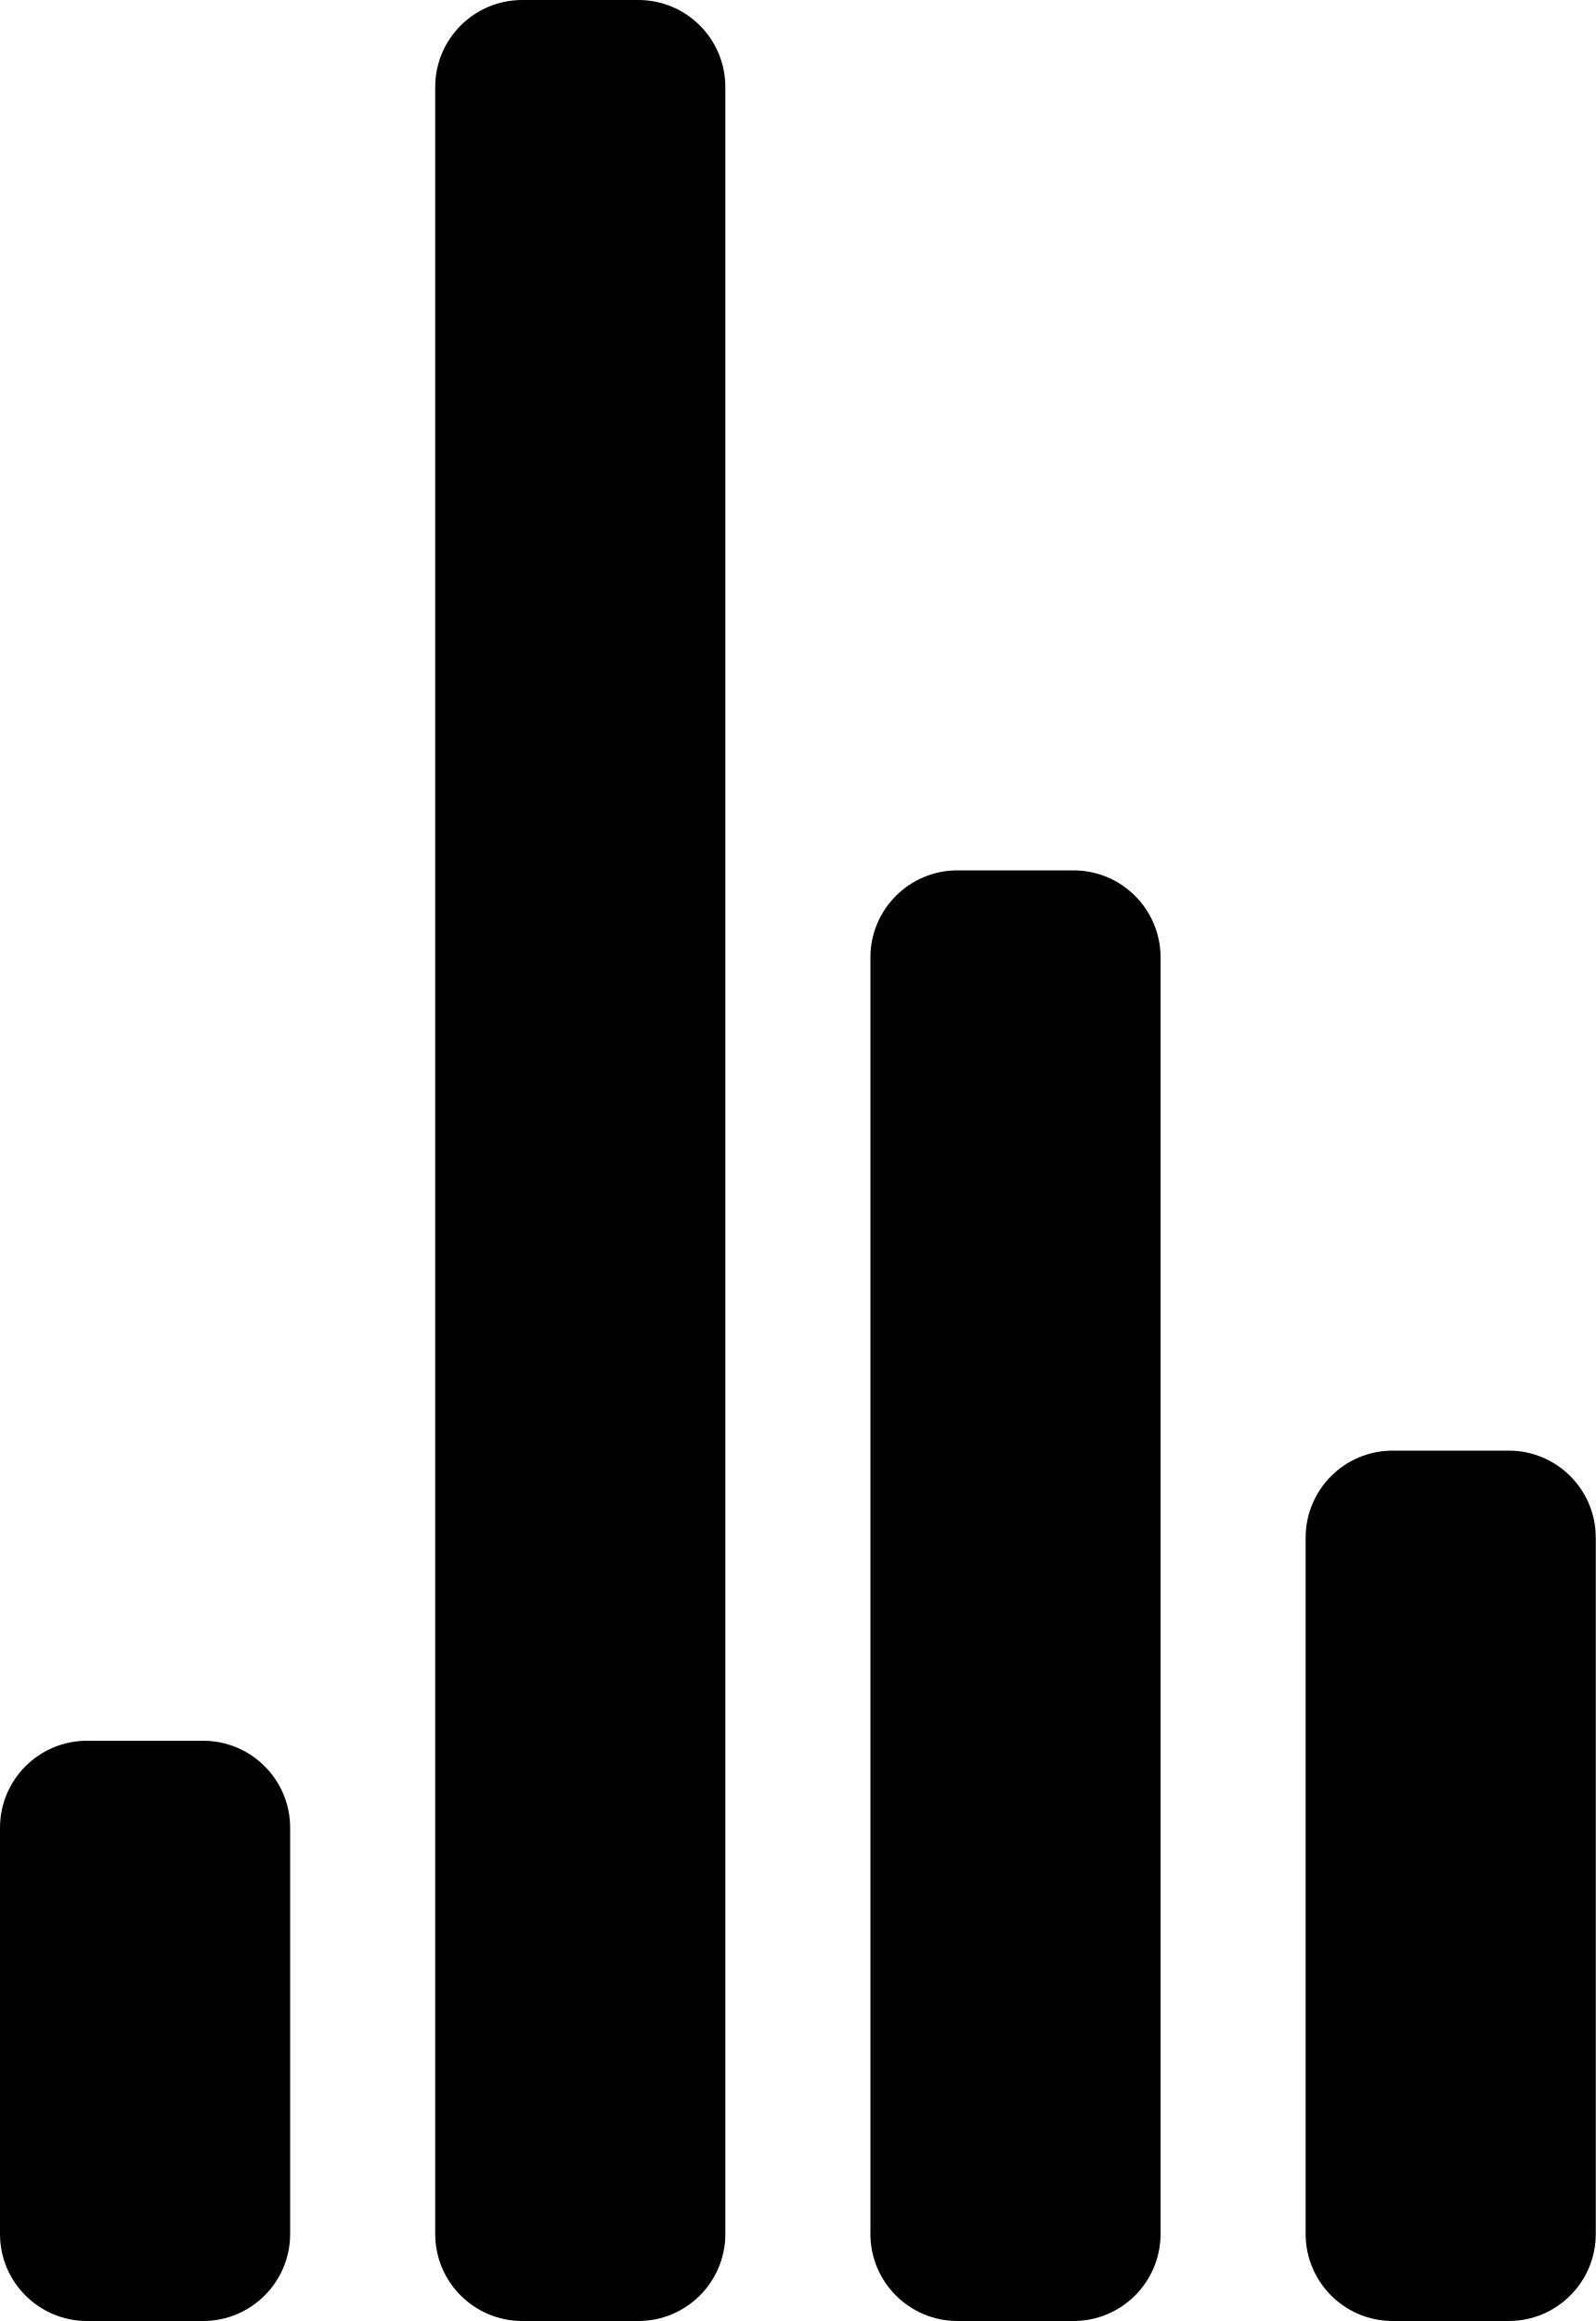
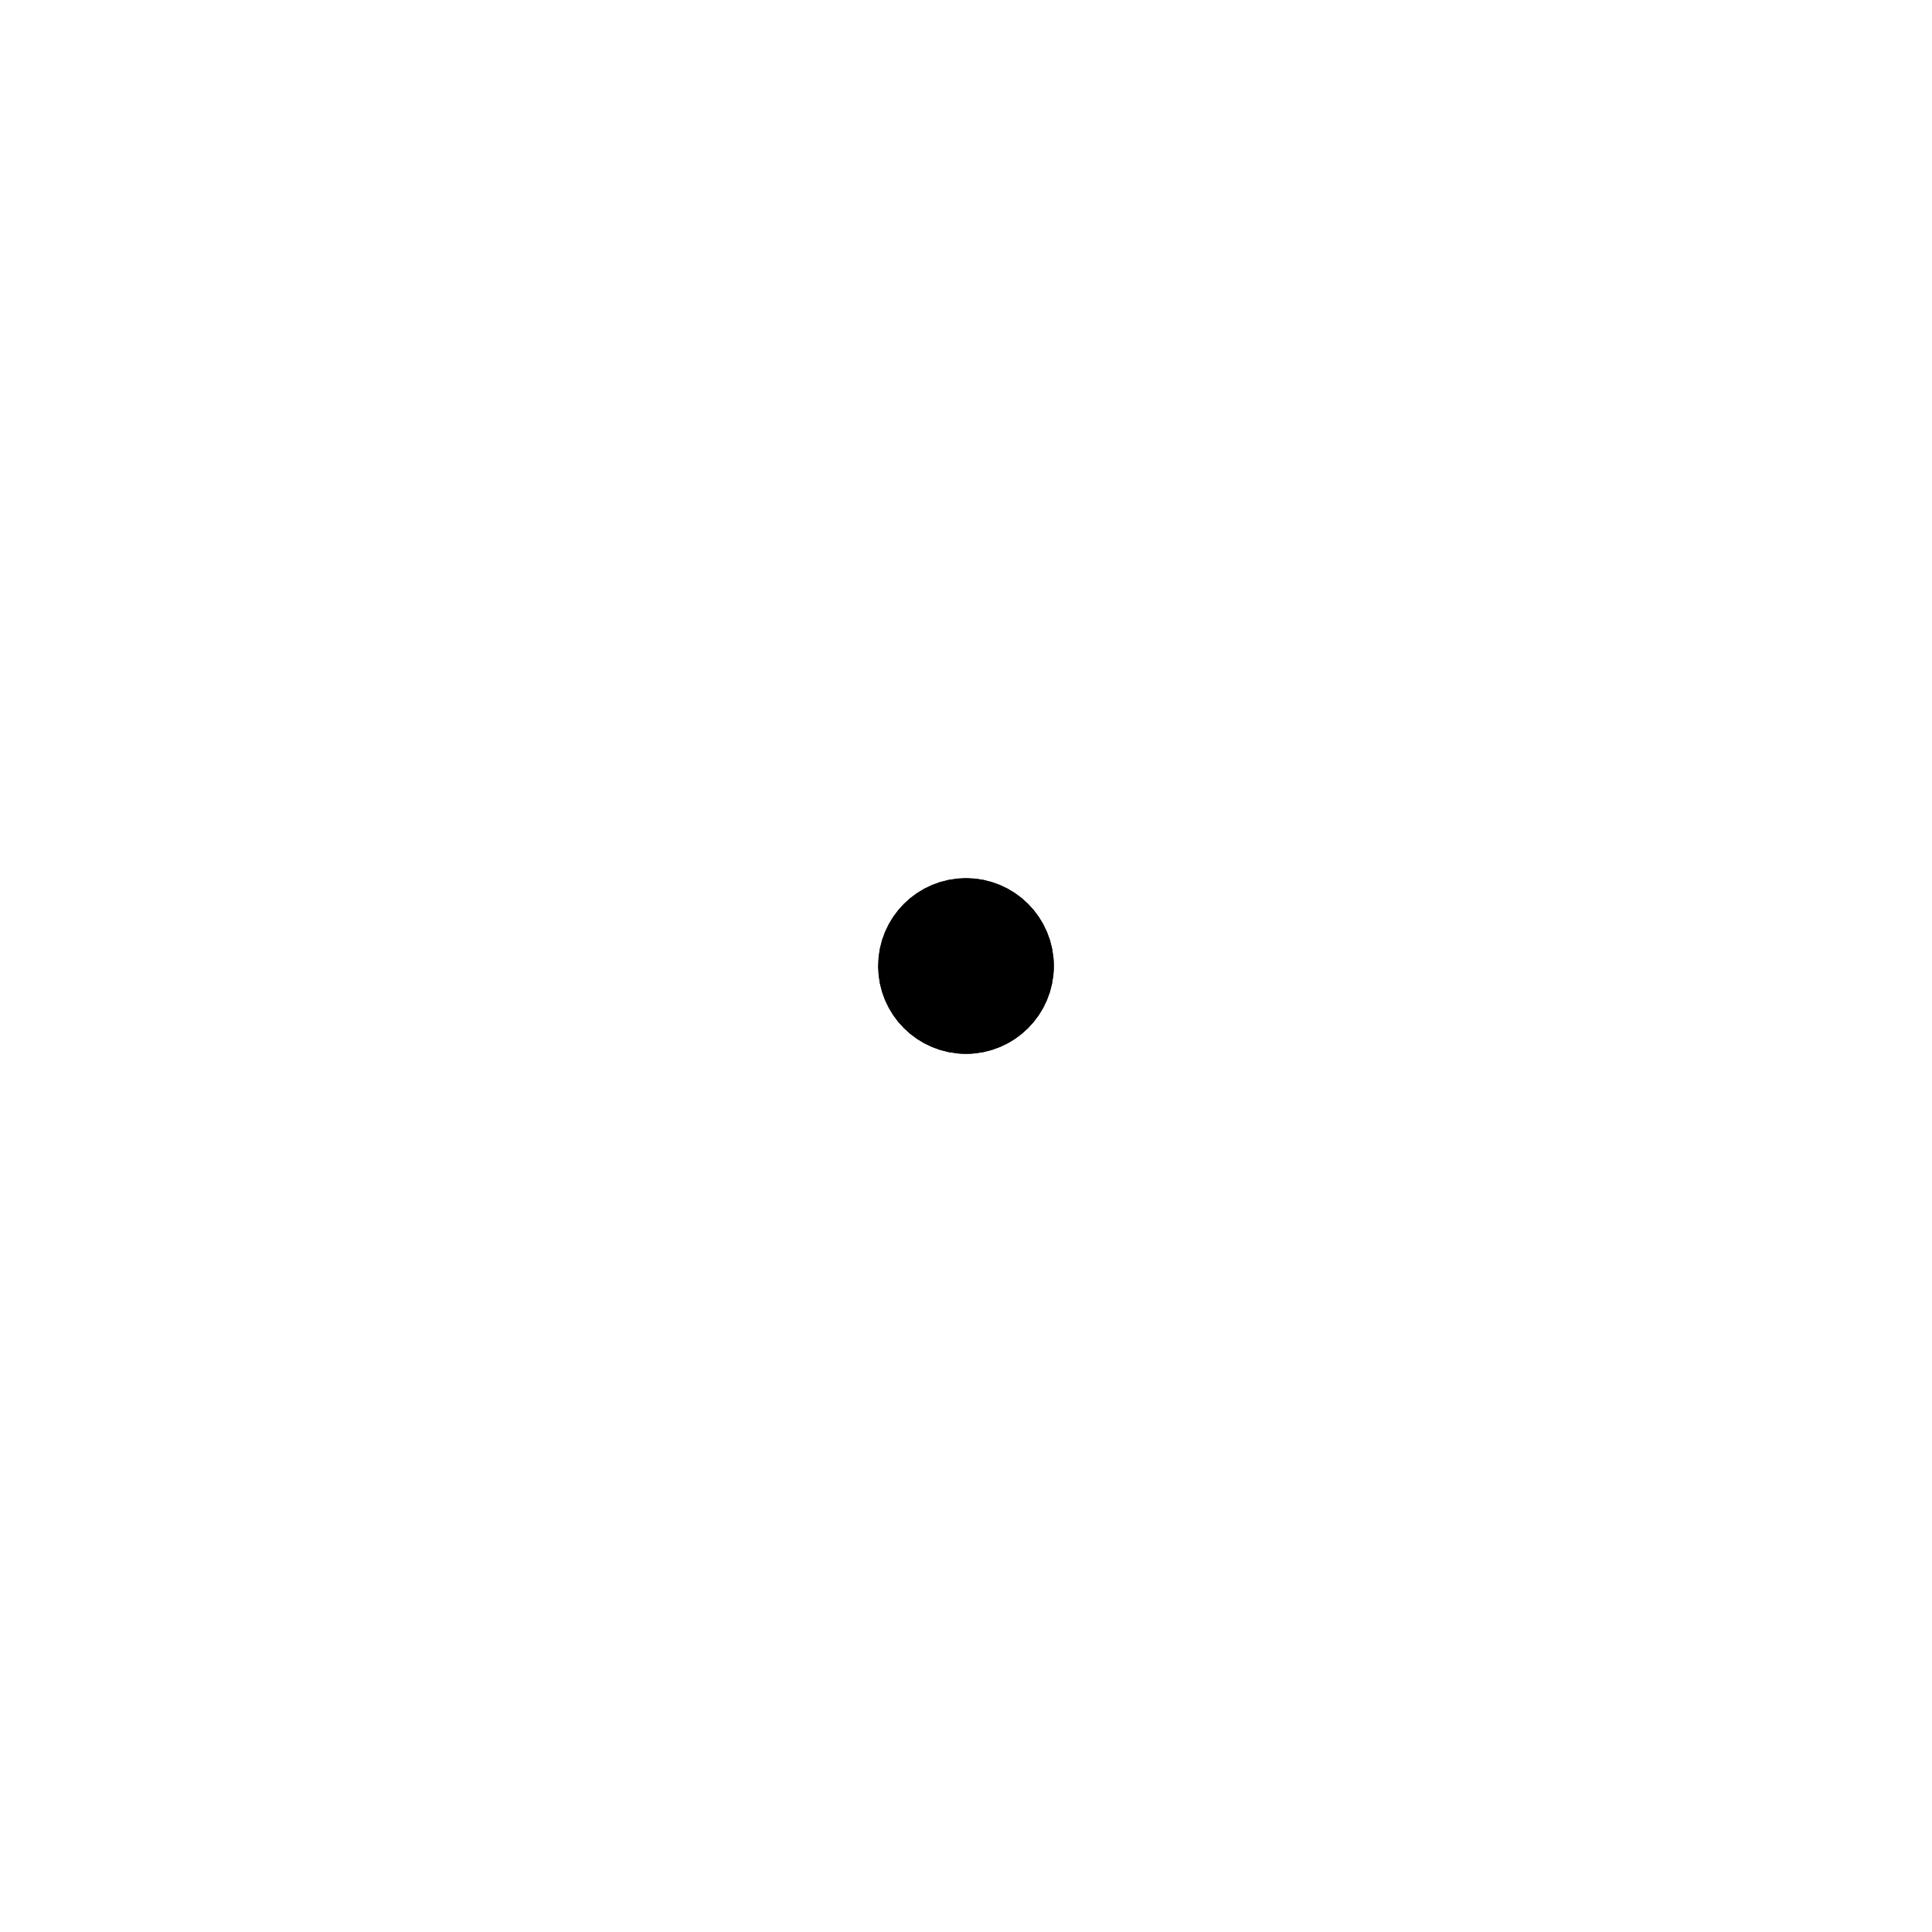
- <svg xmlns="http://www.w3.org/2000/svg" width="55" height="80" viewBox="0 0 55 80" fill="#000">
-   <g transform="matrix(1 0 0 -1 0 80)">
-     <rect width="10" height="20" rx="3">
-       <animate attributeName="height" begin="0s" dur="4.3s" values="20;45;57;80;64;32;66;45;64;23;66;13;64;56;34;34;2;23;76;79;20" calcMode="linear" repeatCount="indefinite" />
-     </rect>
-     <rect x="15" width="10" height="80" rx="3">
-       <animate attributeName="height" begin="0s" dur="2s" values="80;55;33;5;75;23;73;33;12;14;60;80" calcMode="linear" repeatCount="indefinite" />
-     </rect>
-     <rect x="30" width="10" height="50" rx="3">
-       <animate attributeName="height" begin="0s" dur="1.4s" values="50;34;78;23;56;23;34;76;80;54;21;50" calcMode="linear" repeatCount="indefinite" />
-     </rect>
-     <rect x="45" width="10" height="30" rx="3">
-       <animate attributeName="height" begin="0s" dur="2s" values="30;45;13;80;56;72;45;76;34;23;67;30" calcMode="linear" repeatCount="indefinite" />
-     </rect>
+ <svg xmlns="http://www.w3.org/2000/svg" width="44" height="44" viewBox="0 0 44 44" stroke="#000">
+   <g fill="none" fill-rule="evenodd" stroke-width="2">
+     <circle cx="22" cy="22" r="1">
+       <animate attributeName="r" begin="0s" dur="1.8s" values="1; 20" calcMode="spline" keyTimes="0; 1" keySplines="0.165, 0.84, 0.44, 1" repeatCount="indefinite" />
+       <animate attributeName="stroke-opacity" begin="0s" dur="1.8s" values="1; 0" calcMode="spline" keyTimes="0; 1" keySplines="0.3, 0.61, 0.355, 1" repeatCount="indefinite" />
+     </circle>
+     <circle cx="22" cy="22" r="1">
+       <animate attributeName="r" begin="-0.9s" dur="1.8s" values="1; 20" calcMode="spline" keyTimes="0; 1" keySplines="0.165, 0.84, 0.44, 1" repeatCount="indefinite" />
+       <animate attributeName="stroke-opacity" begin="-0.9s" dur="1.8s" values="1; 0" calcMode="spline" keyTimes="0; 1" keySplines="0.3, 0.61, 0.355, 1" repeatCount="indefinite" />
+     </circle>
  </g>
</svg>
